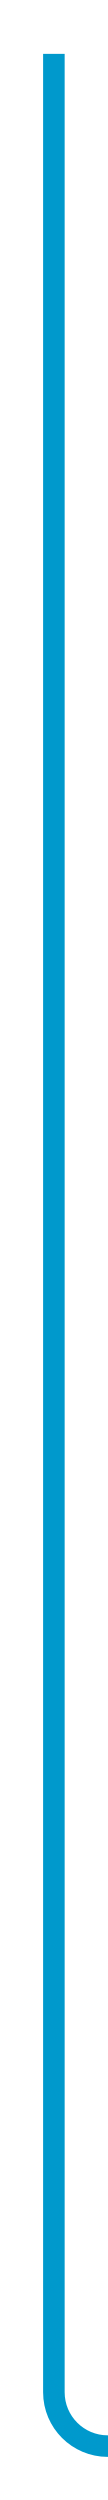
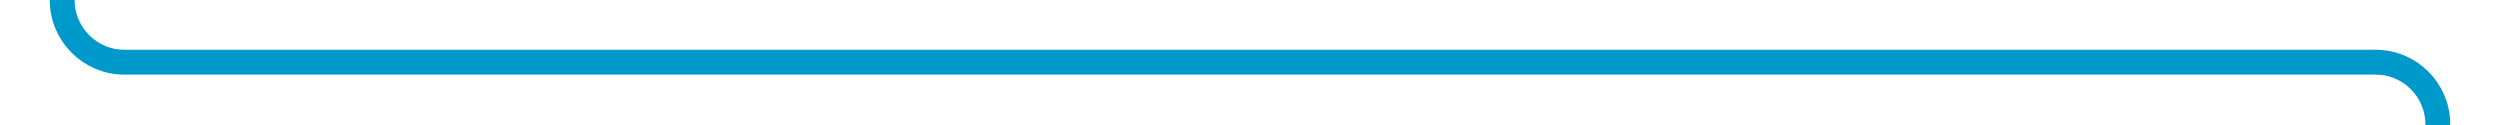
- <svg xmlns="http://www.w3.org/2000/svg" version="1.1" width="10px" height="232px" preserveAspectRatio="xMidYMin meet" viewBox="176 395  8 232">
-   <path d="M 180 400  L 180 617  A 5 5 0 0 0 185 622 L 309 622  A 5 5 0 0 1 314 627 L 314 638  " stroke-width="2" stroke="#0099cc" fill="none" />
-   <path d="M 318.293 632.893  L 314 637.186  L 309.707 632.893  L 308.293 634.307  L 313.293 639.307  L 314 640.014  L 314.707 639.307  L 319.707 634.307  L 318.293 632.893  Z " fill-rule="nonzero" fill="#0099cc" stroke="none" />
+ <svg xmlns="http://www.w3.org/2000/svg" version="1.1" width="201px" height="10px" preserveAspectRatio="xMinYMid meet" viewBox="407 296  201 8">
+   <path d="M 412 266  L 412 295  A 5 5 0 0 0 417 300 L 598 300  A 5 5 0 0 1 603 305 L 603 350  " stroke-width="2" stroke="#0099cc" fill="none" />
+   <path d="M 607.293 344.893  L 603 349.186  L 598.707 344.893  L 597.293 346.307  L 602.293 351.307  L 603 352.014  L 603.707 351.307  L 608.707 346.307  L 607.293 344.893  Z " fill-rule="nonzero" fill="#0099cc" stroke="none" />
</svg>
